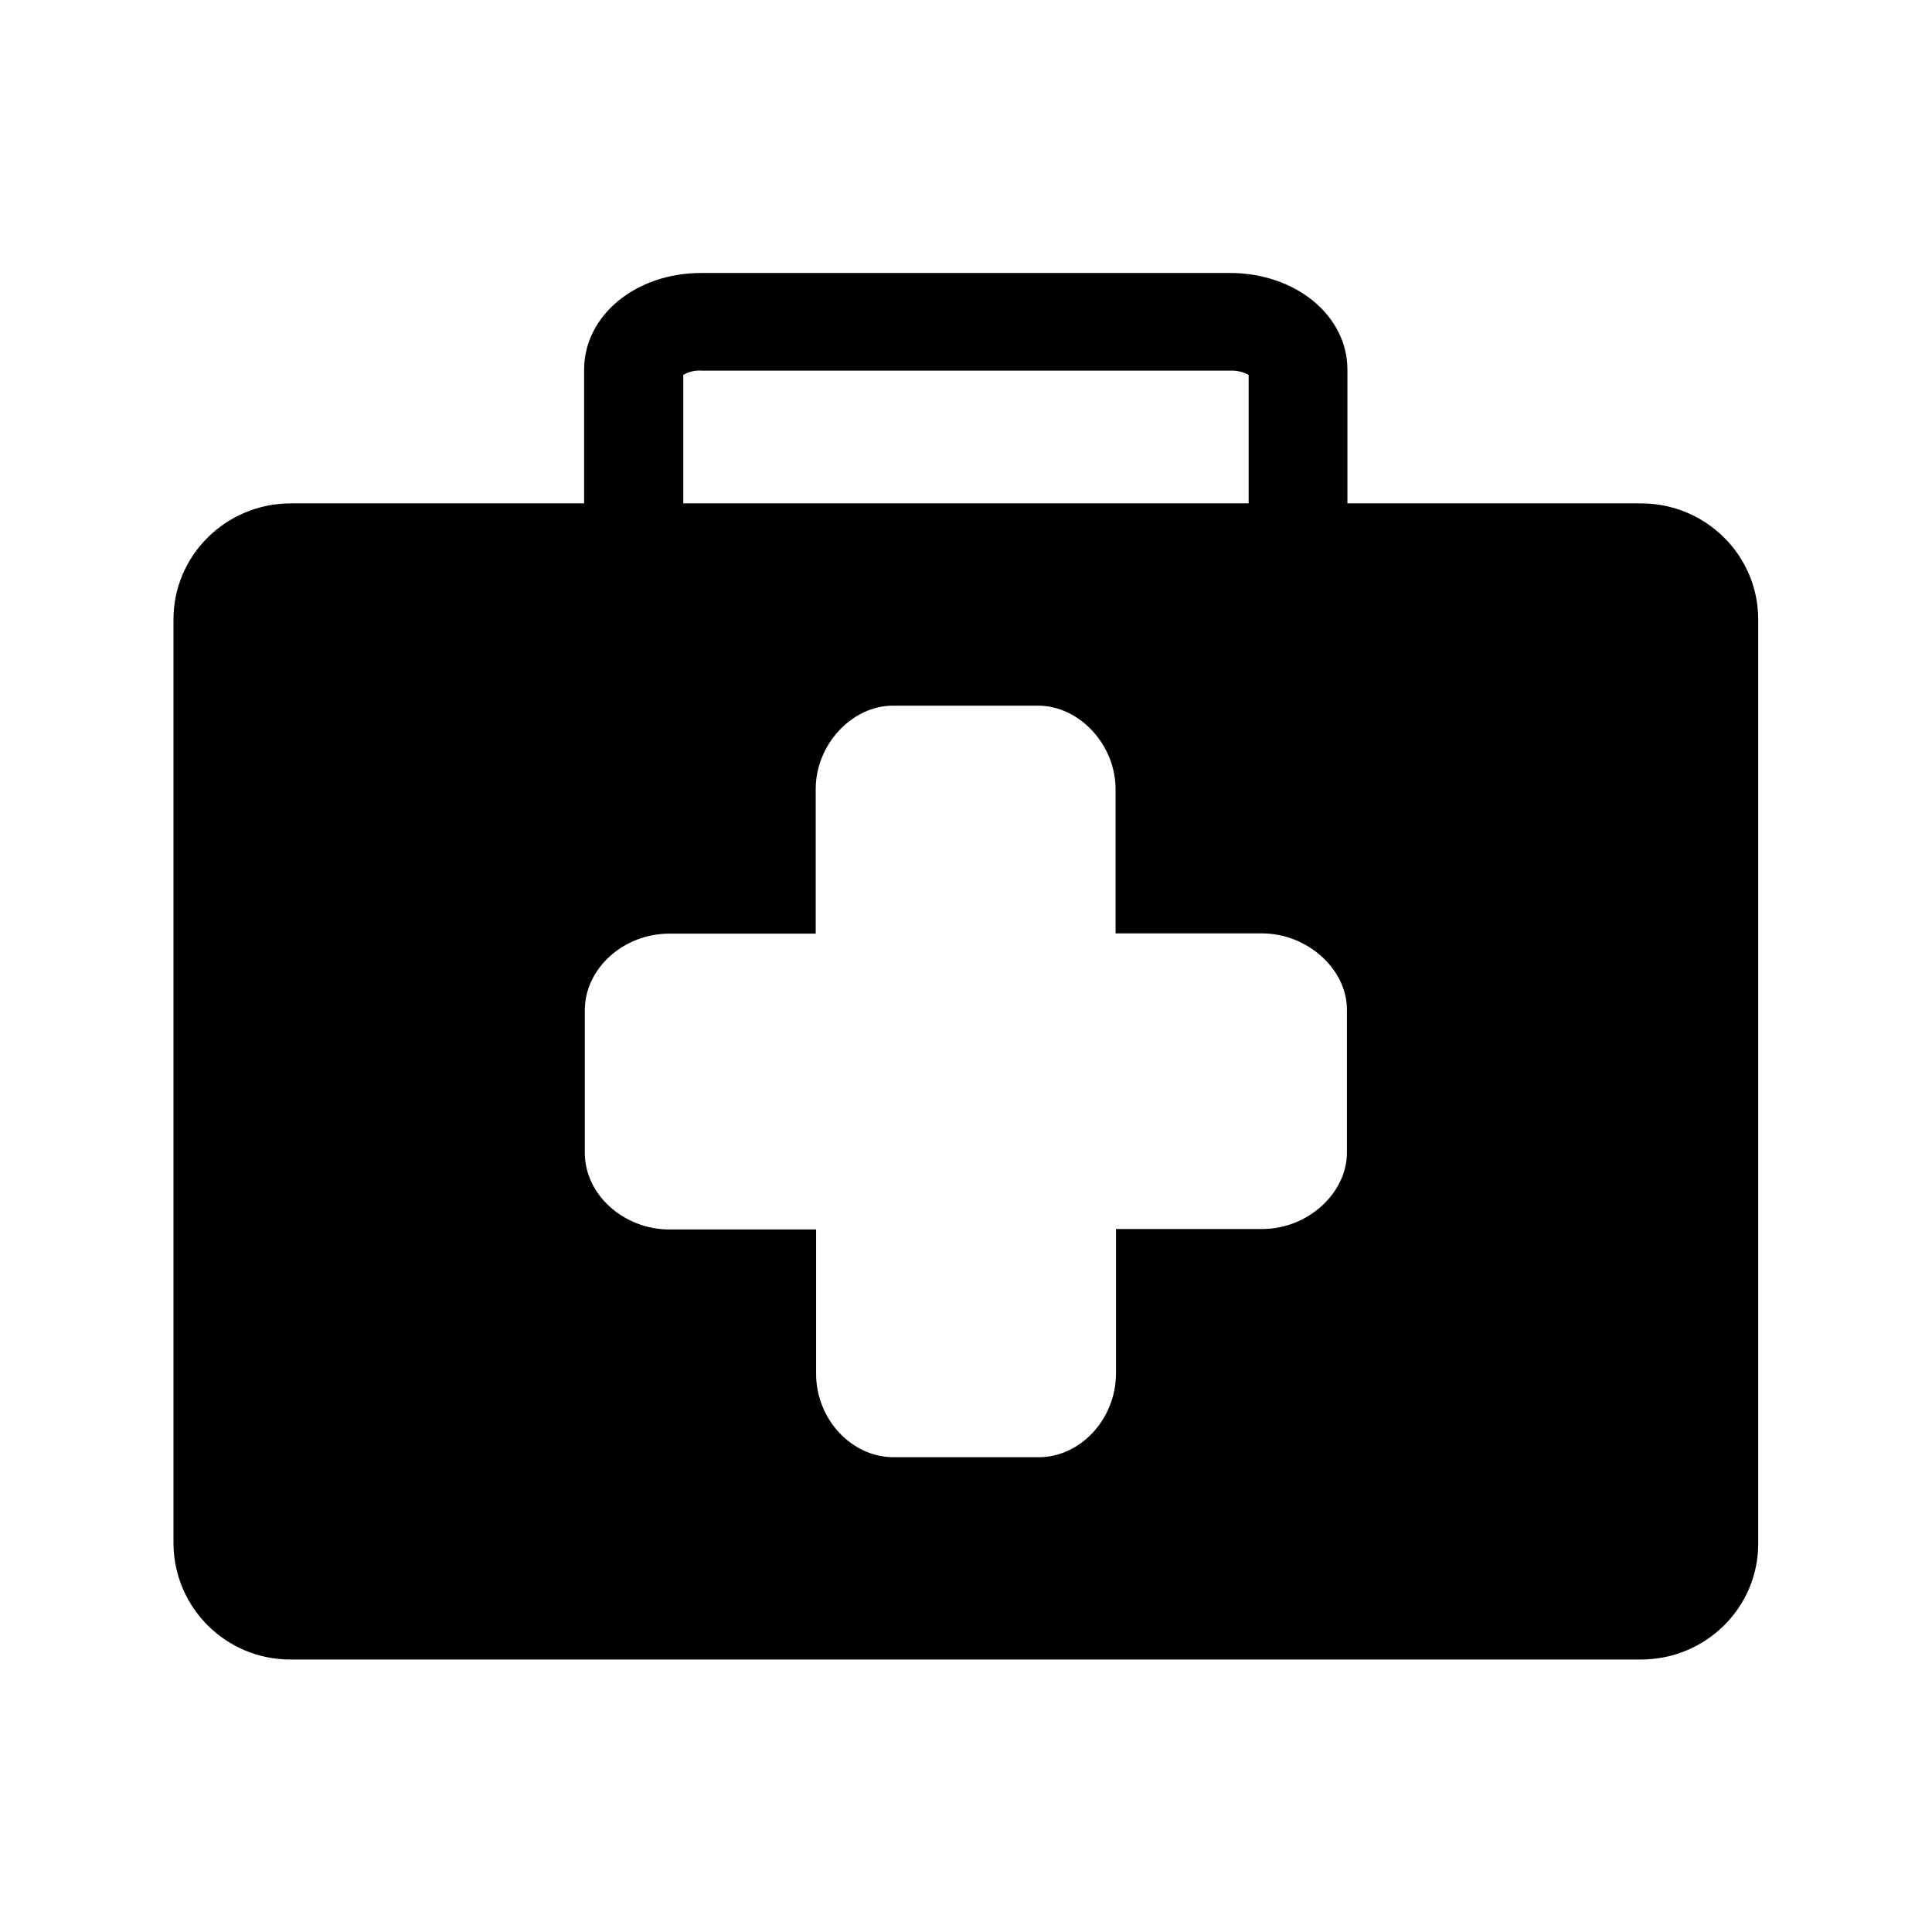
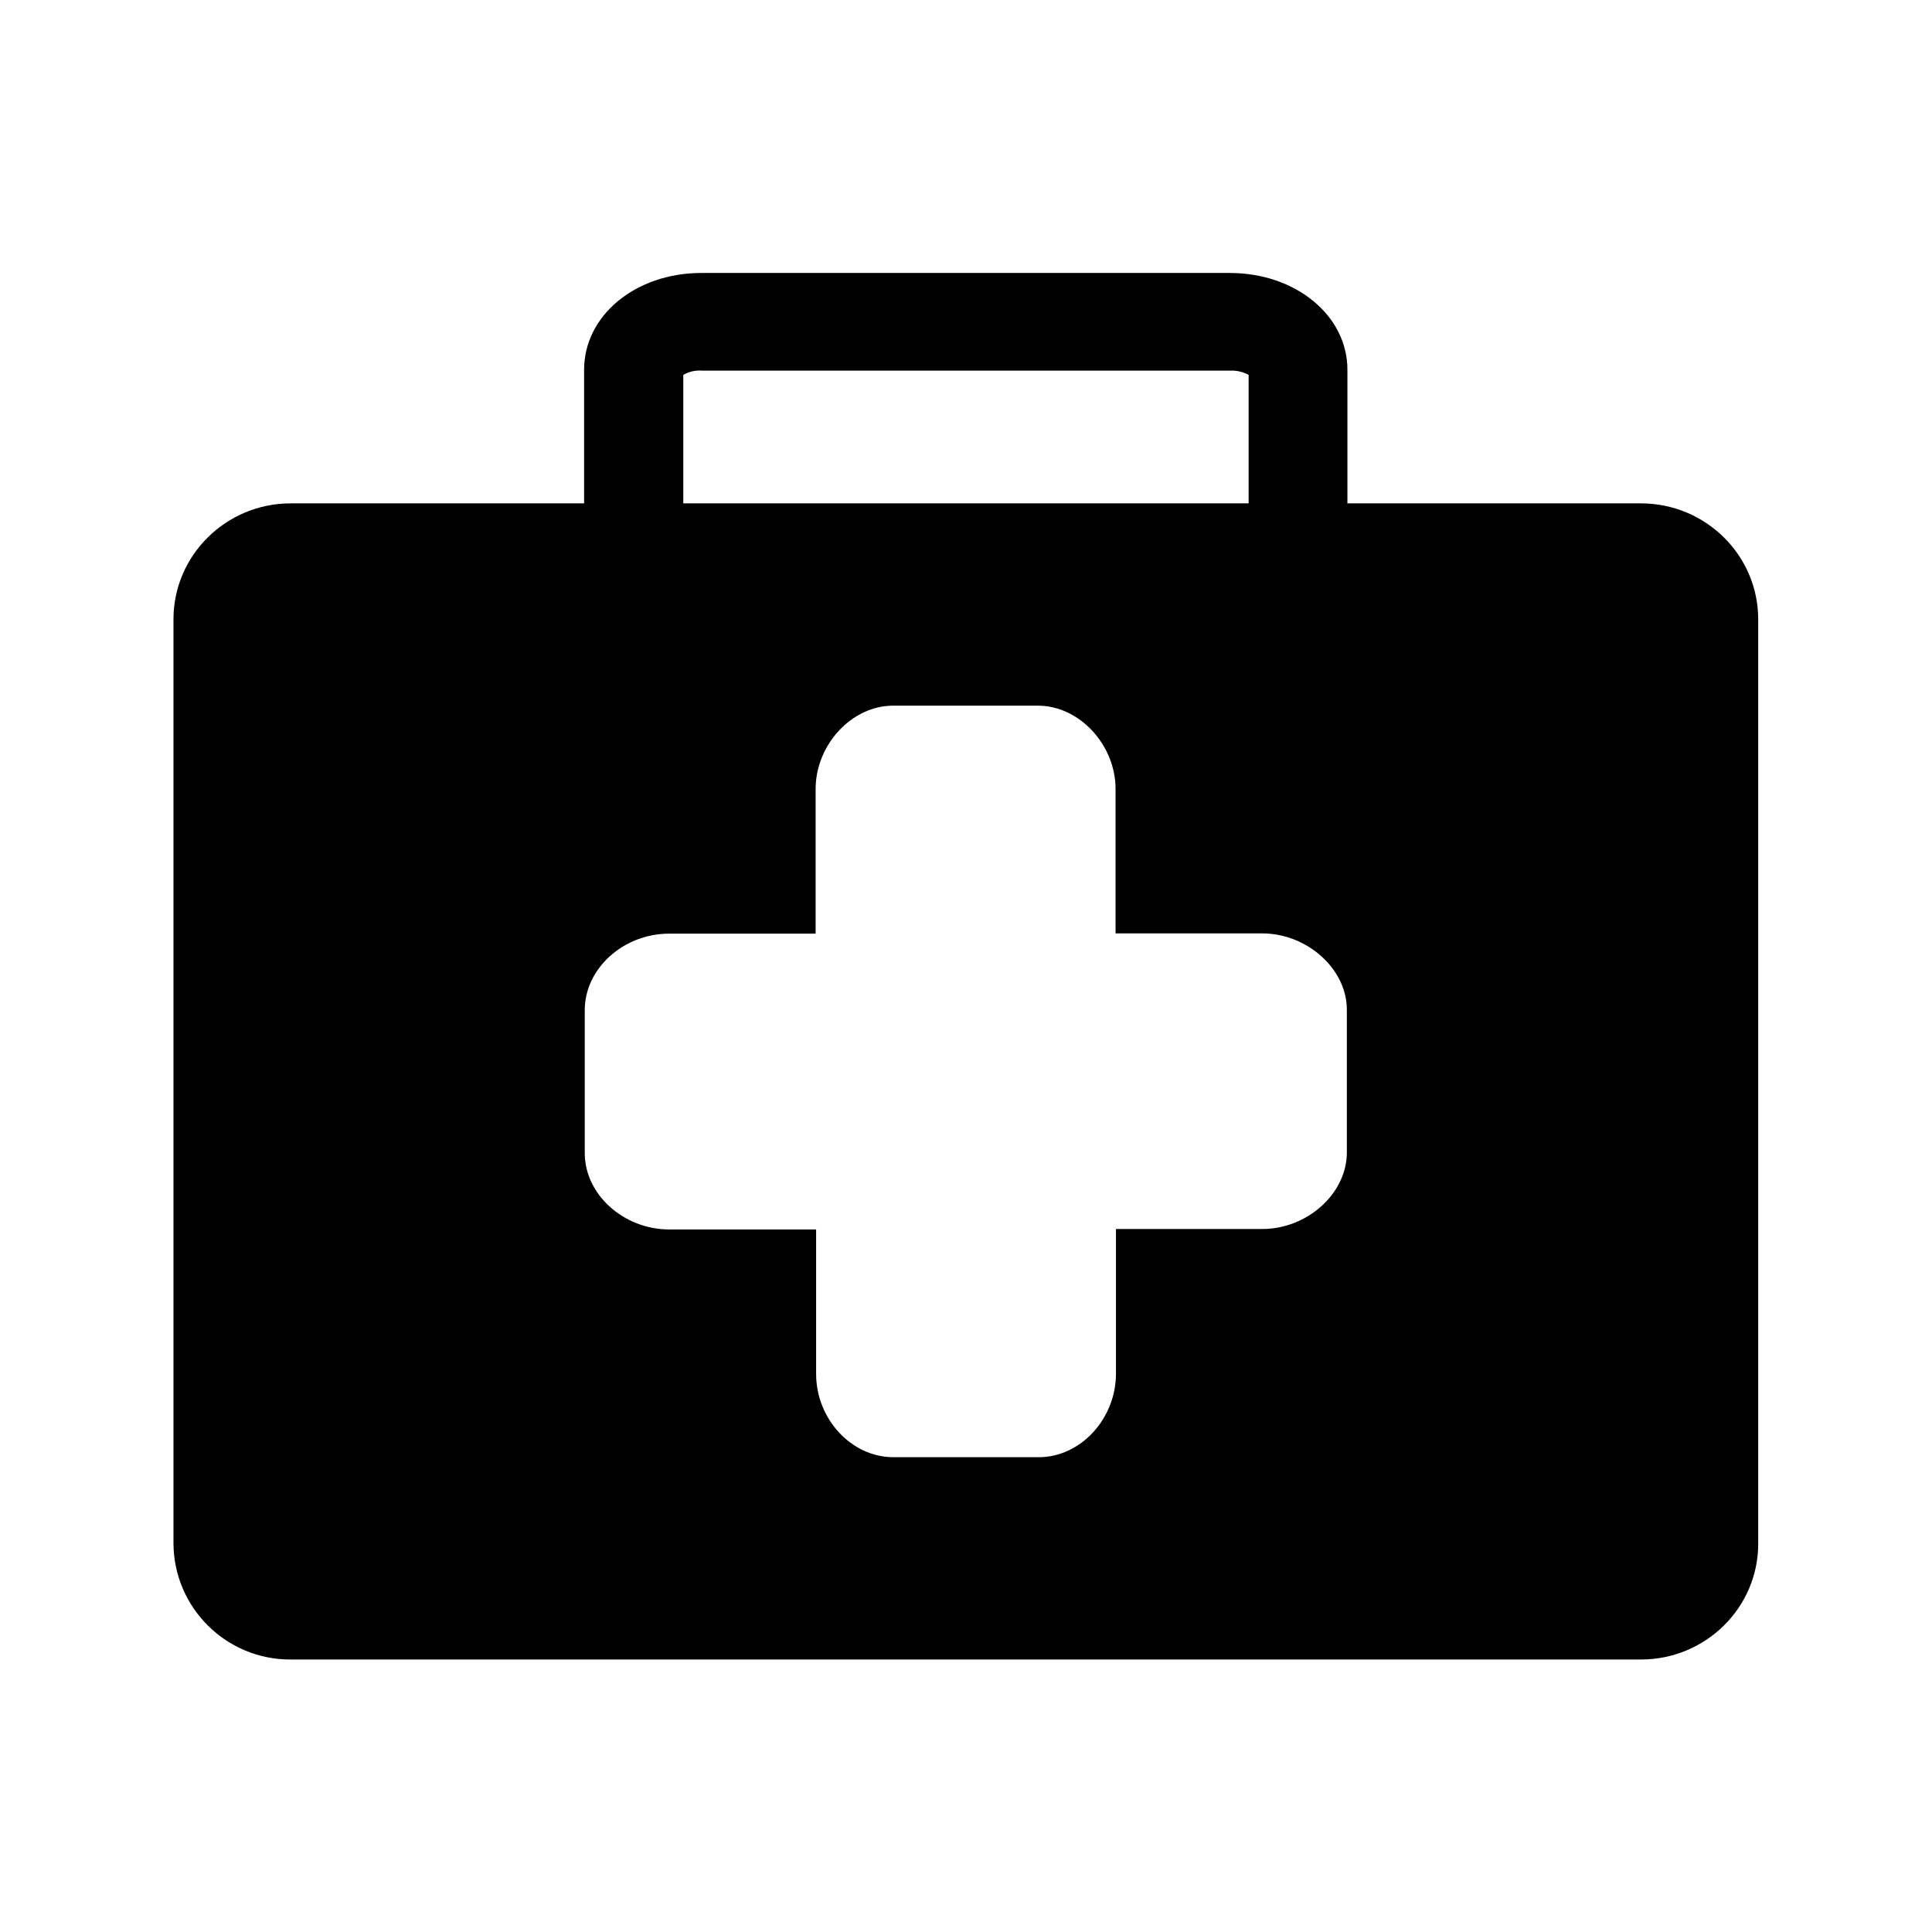
<svg xmlns="http://www.w3.org/2000/svg" width="24" height="24" fill="none">
-   <path fill="#000" d="M20.385 6.253c.804 0 1.456.645 1.456 1.44v11.485c0 .793-.652 1.437-1.456 1.437H3.612a1.45 1.45 0 0 1-1.457-1.437V7.693c0-.793.653-1.44 1.457-1.44h3.644v-1.66c0-.673.639-1.202 1.456-1.202h6.566c.818 0 1.46.53 1.46 1.201v1.661zM8.488 4.657v1.596h7.023V4.657a.44.44 0 0 0-.227-.053H8.718a.4.4 0 0 0-.23.053m5.37 6.938V9.802c0-.551-.45-1.036-.963-1.036h-1.802c-.512 0-.96.485-.96 1.036v1.796H8.315c-.572 0-1.05.434-1.05.95v1.775c0 .516.481.95 1.052.95h1.821v1.793c0 .563.44 1.036.961 1.036h1.804c.52 0 .96-.476.96-1.04v-1.795h1.819c.56 0 1.05-.442 1.05-.95v-1.775c0-.504-.493-.947-1.053-.947z" />
+   <path fill="#000" d="M20.384 6.253c.804 0 1.457.645 1.457 1.44v11.485c0 .793-.653 1.437-1.457 1.437H3.611a1.45 1.45 0 0 1-1.456-1.437V7.693c0-.793.652-1.44 1.456-1.44h3.645v-1.66c0-.673.638-1.202 1.456-1.202h6.566c.818 0 1.46.53 1.46 1.201v1.661zM8.488 4.657v1.596h7.023V4.657a.44.44 0 0 0-.227-.053H8.718a.4.4 0 0 0-.23.053m5.37 6.938V9.802c0-.551-.451-1.036-.964-1.036h-1.8c-.513 0-.962.485-.962 1.036v1.796H8.314c-.571 0-1.05.434-1.05.95v1.775c0 .516.482.95 1.053.95h1.821v1.793c0 .563.44 1.036.96 1.036h1.805c.52 0 .96-.476.96-1.04v-1.795h1.818c.56 0 1.05-.442 1.05-.95v-1.775c0-.504-.492-.947-1.052-.947z" />
</svg>
